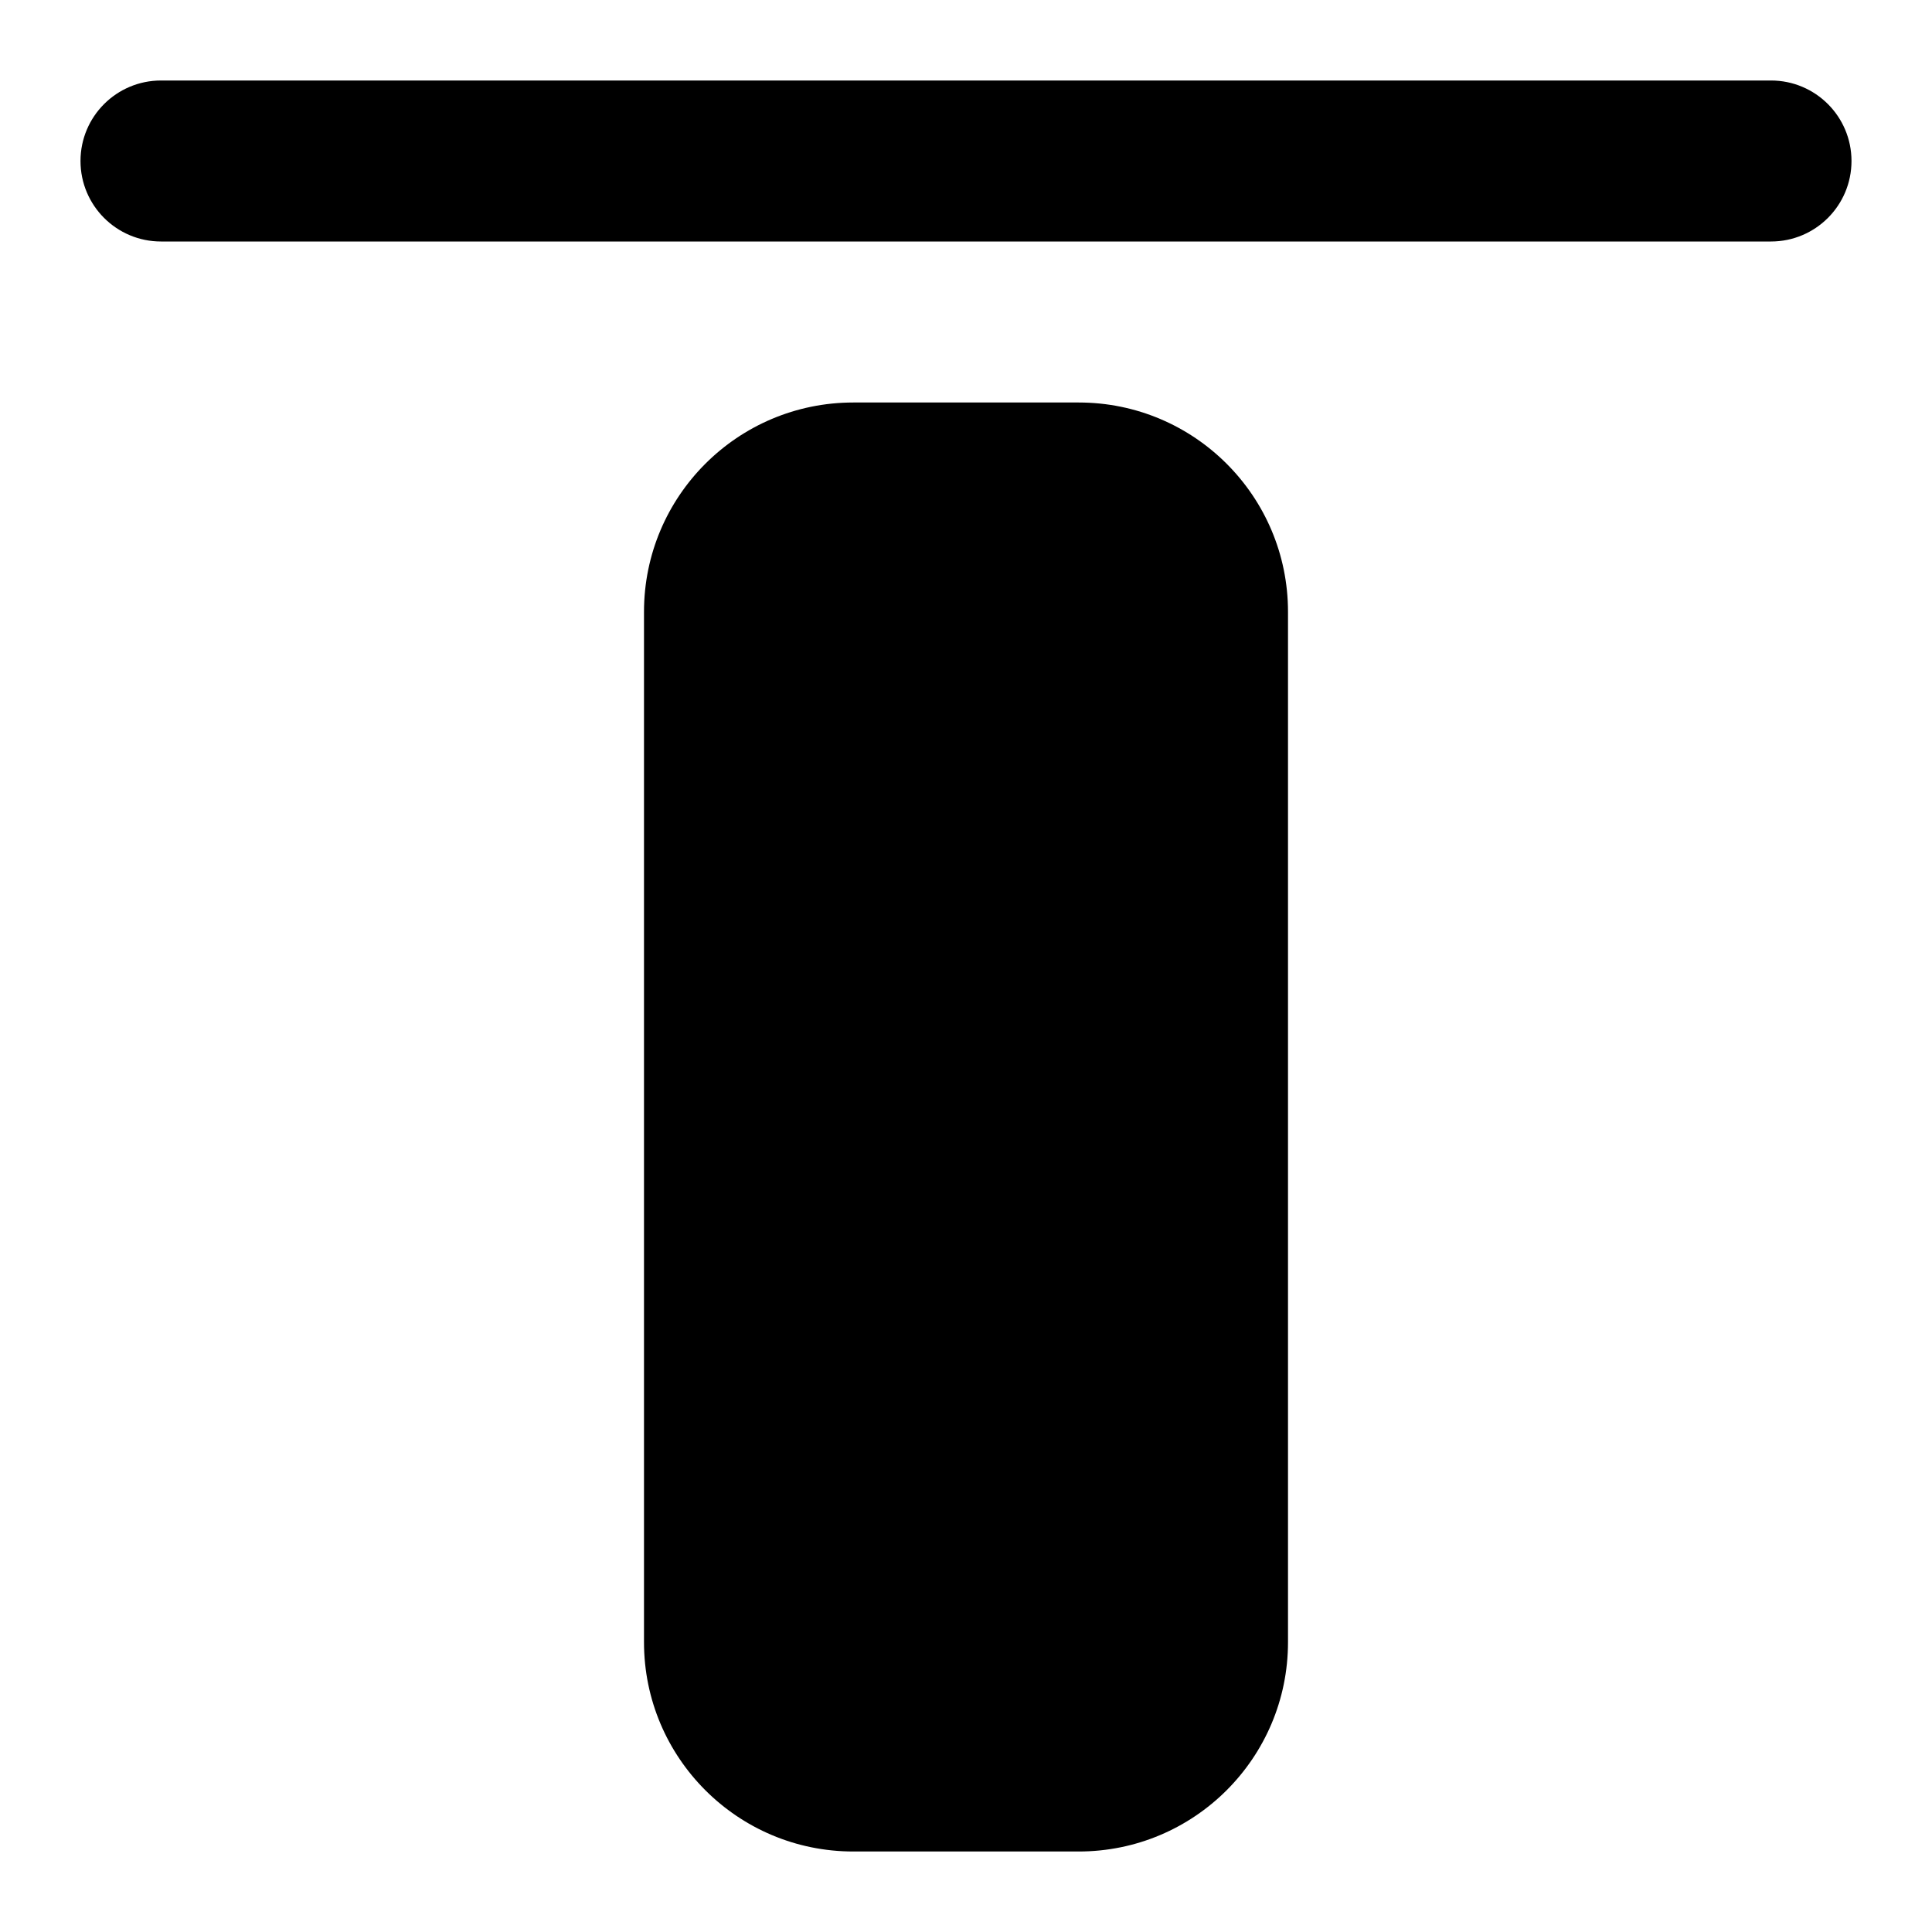
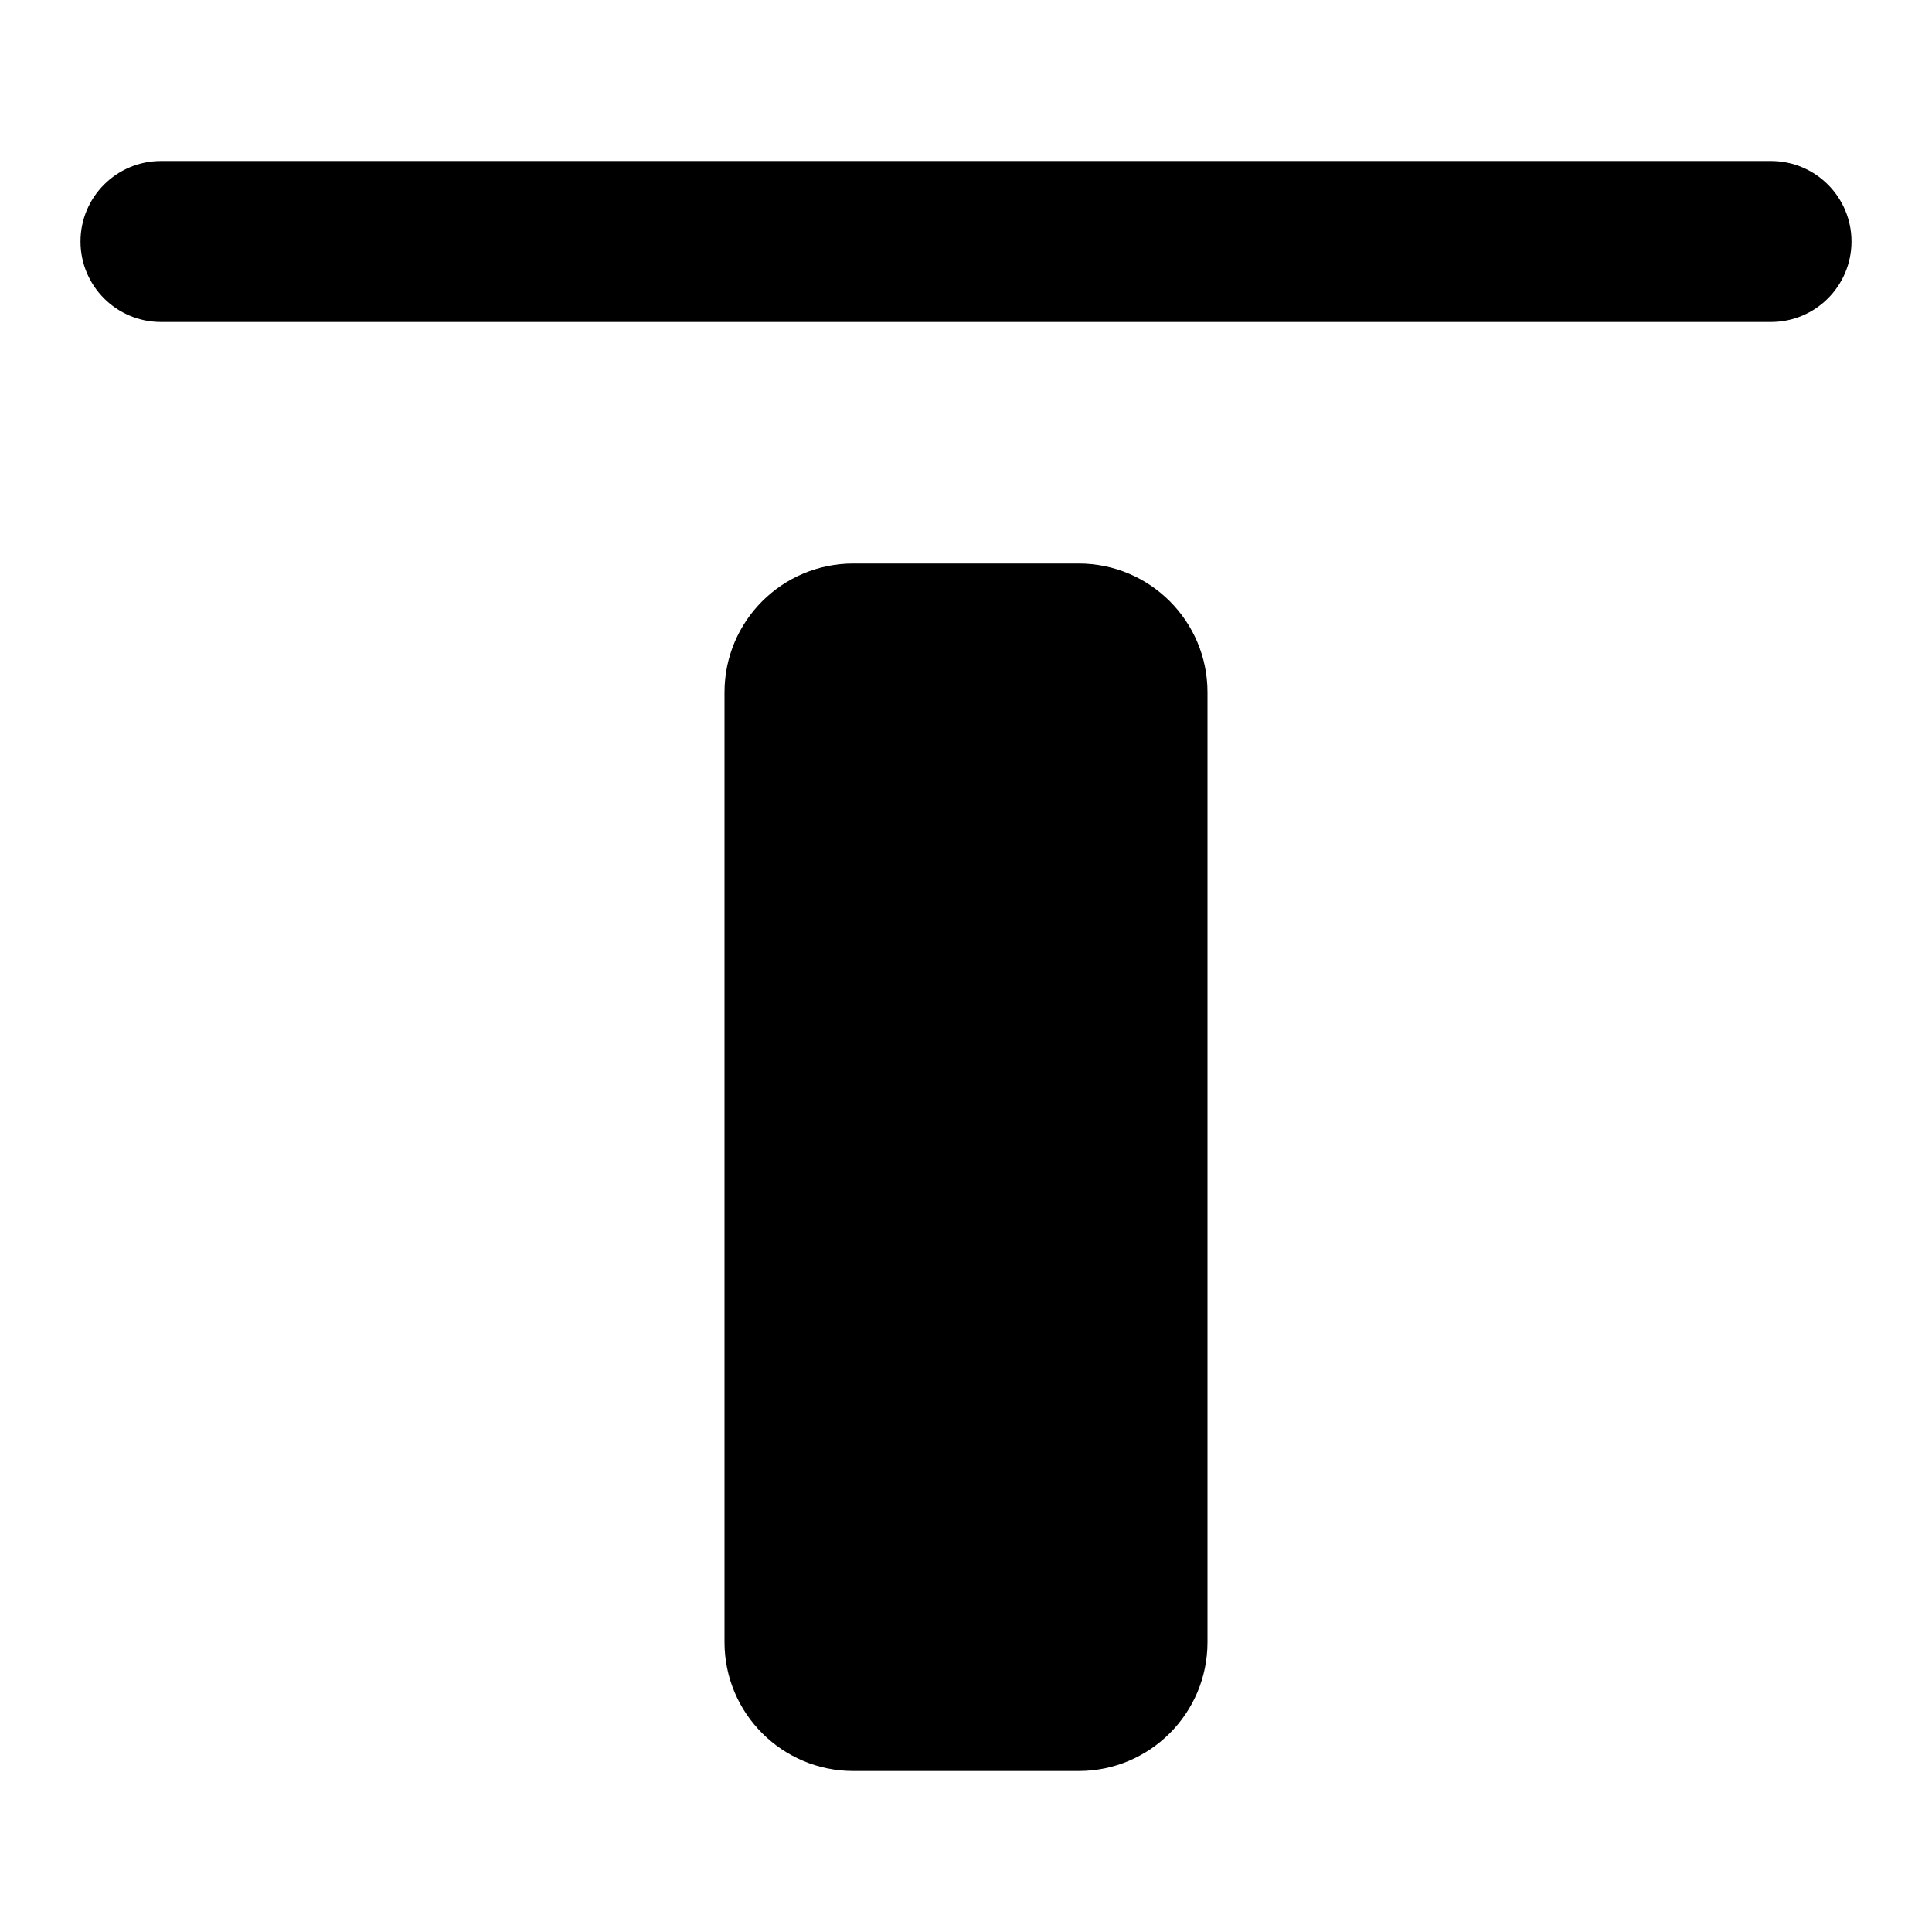
<svg xmlns="http://www.w3.org/2000/svg" width="24" height="24" fill="none">
-   <path fill="#000" d="M2 1a1 1 0 0 0 0 2h20a1 1 0 1 0 0-2zM8 7.6A2.6 2.6 0 0 1 10.6 5h2.8A2.6 2.6 0 0 1 16 7.6v12.8a2.6 2.6 0 0 1-2.6 2.6h-2.8A2.6 2.6 0 0 1 8 20.4z" />
+   <path fill="#000" fill-rule="evenodd" d="M2 2a1 1 0 0 0 0 2h20a1 1 0 1 0 0-2zm8.6 5h2.8A1.6 1.6 0 0 1 15 8.6v11.8a1.6 1.6 0 0 1-1.6 1.6h-2.8A1.6 1.6 0 0 1 9 20.4V8.6A1.6 1.6 0 0 1 10.6 7" clip-rule="evenodd" />
</svg>
